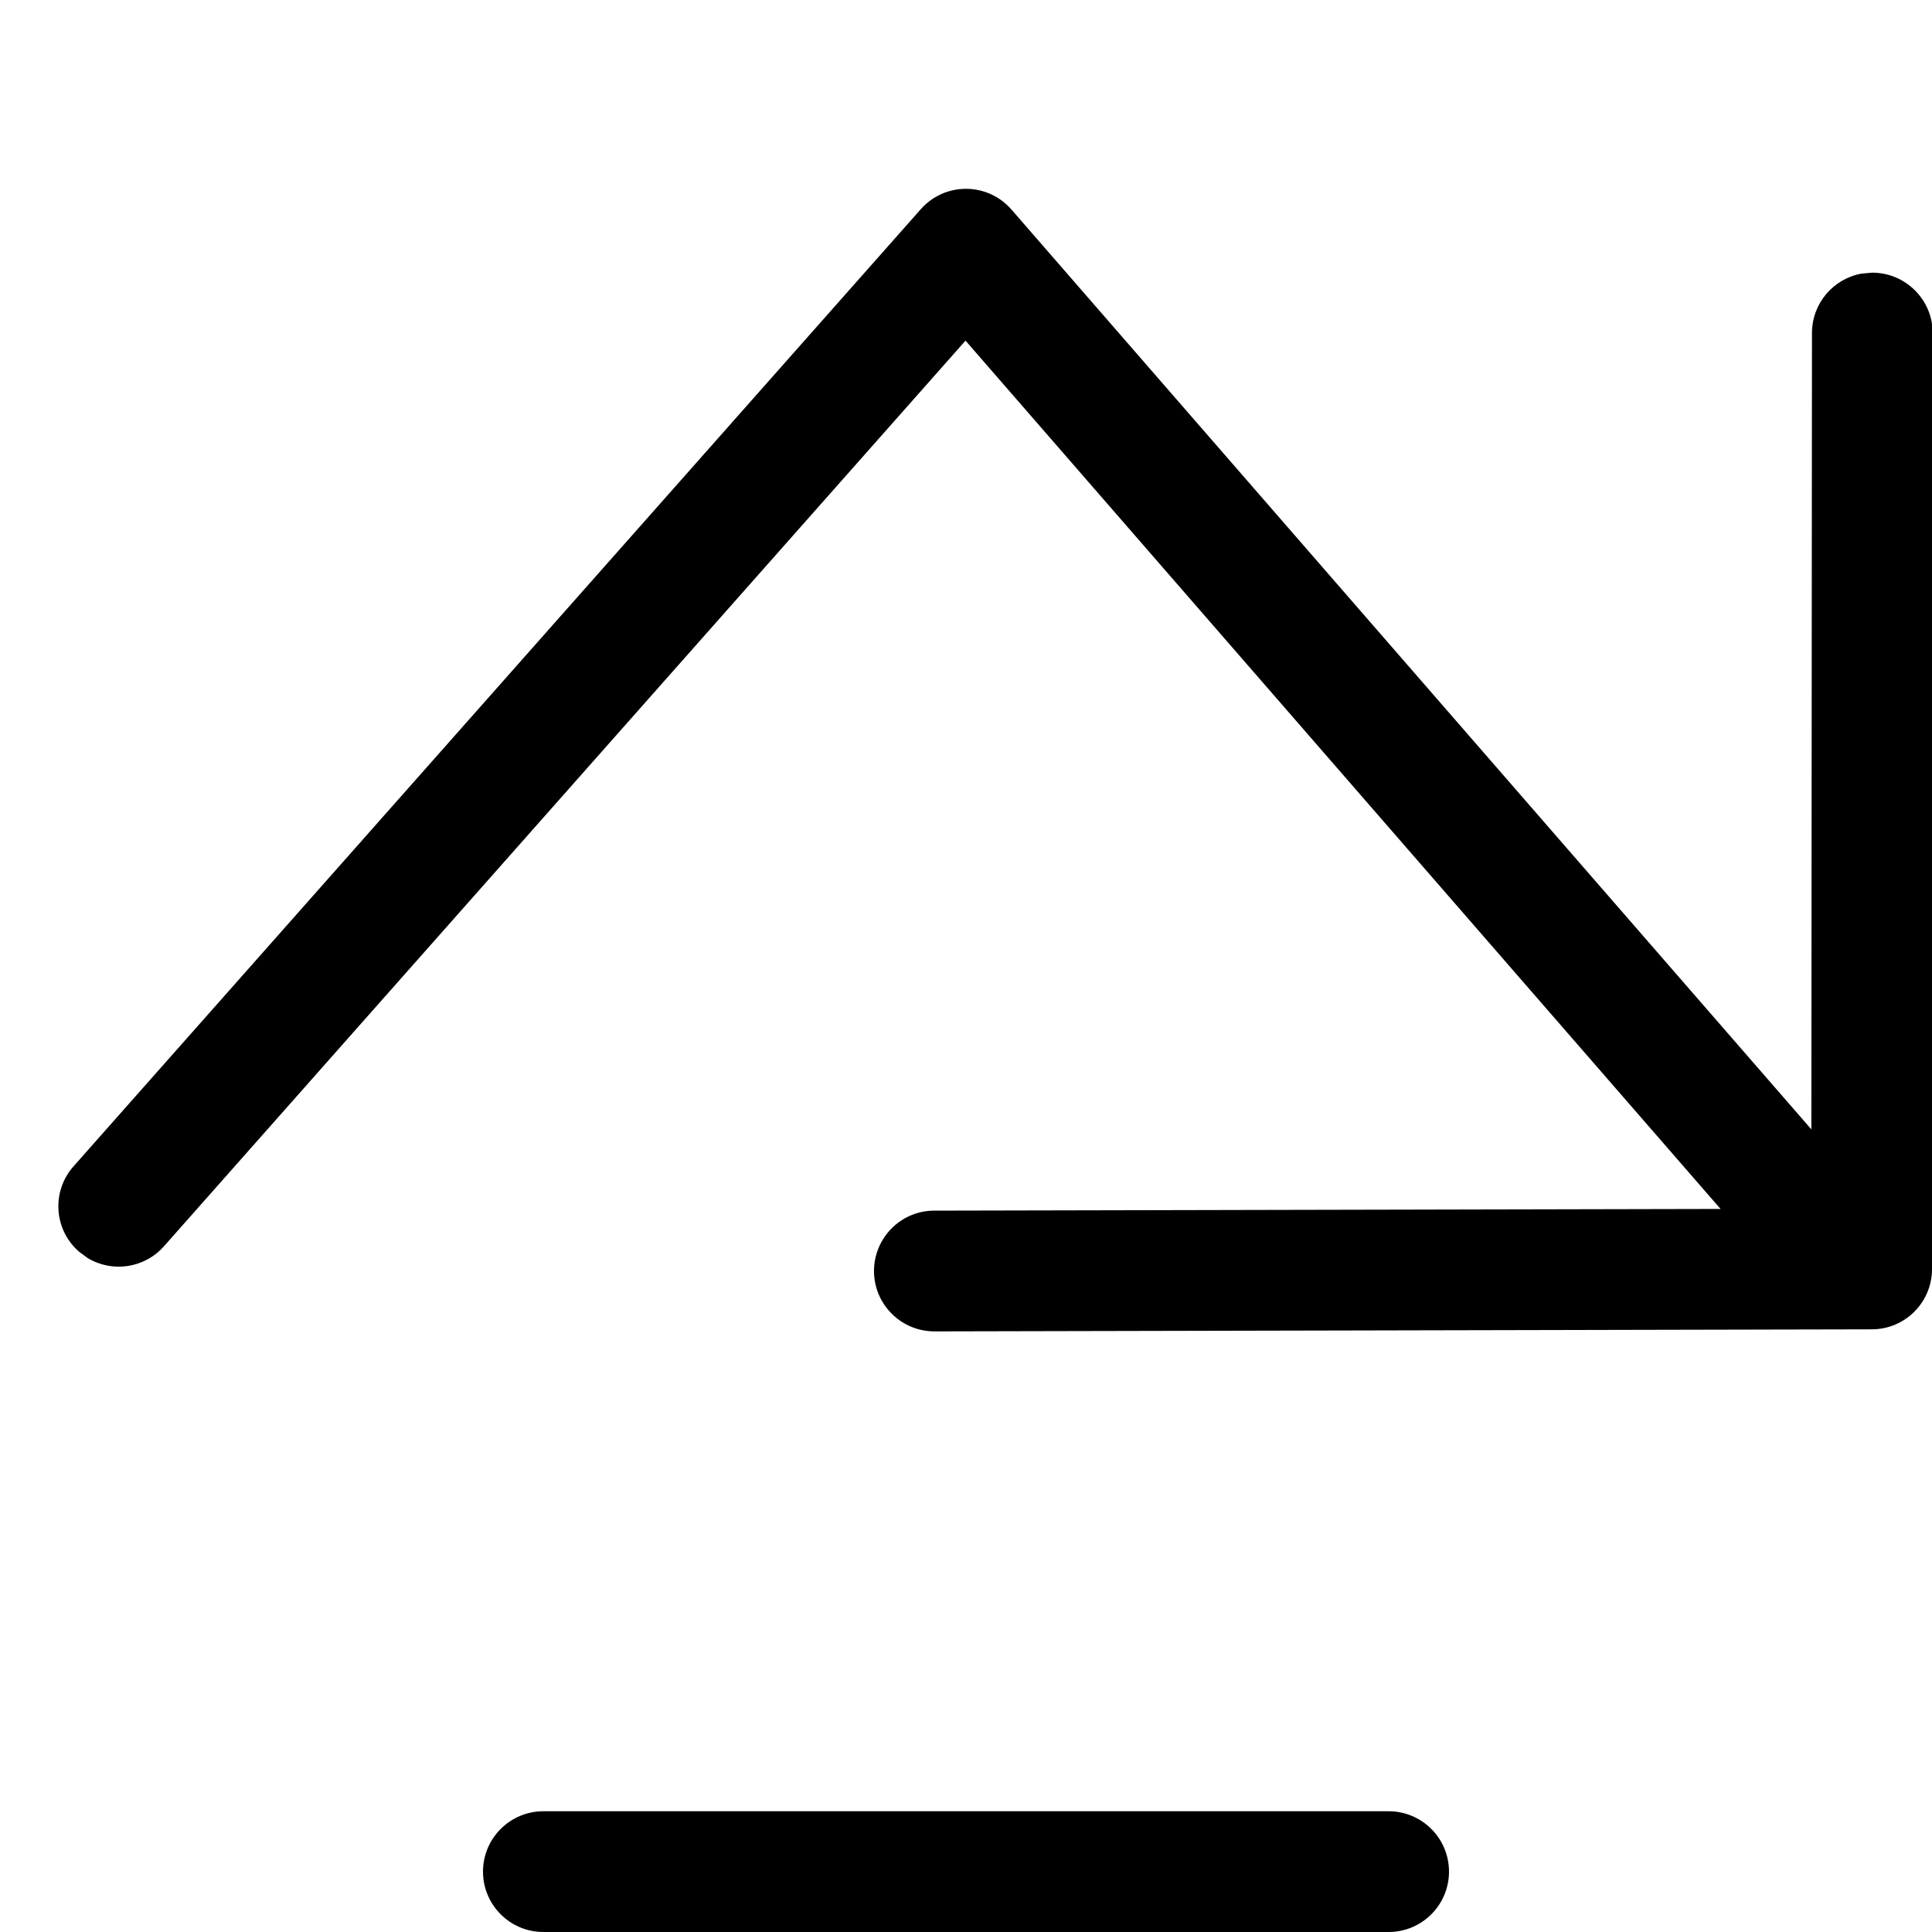
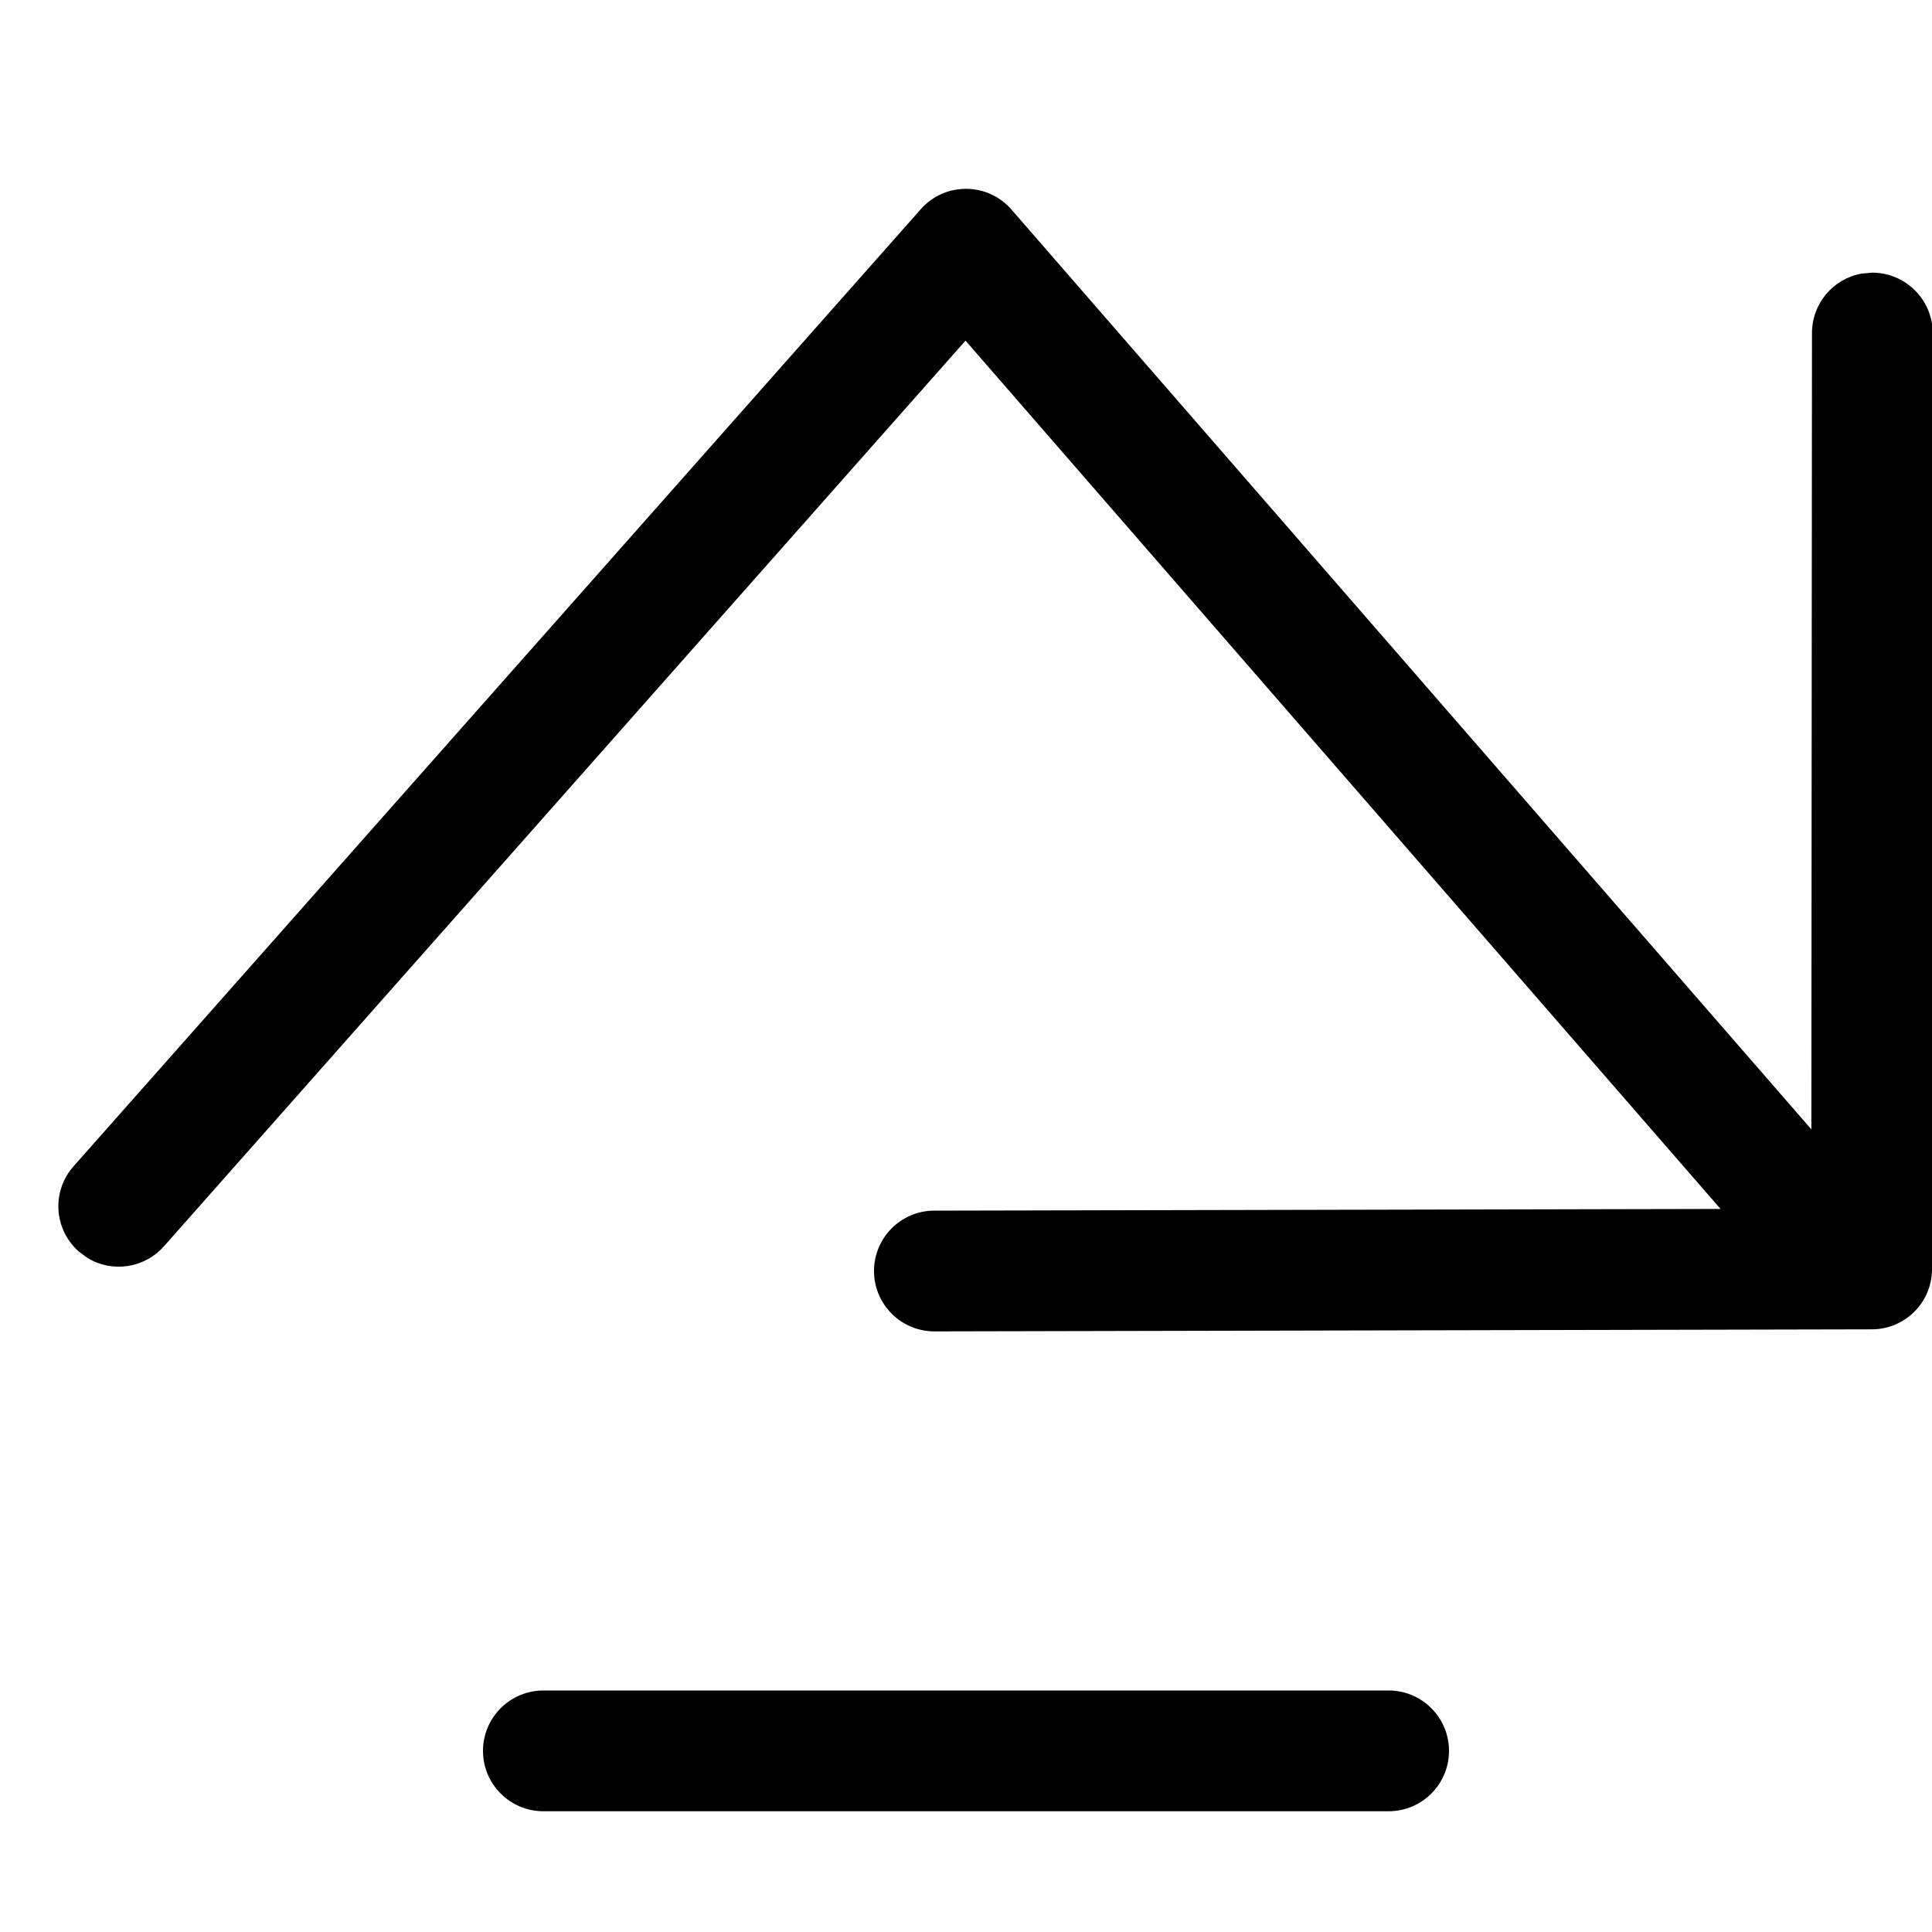
<svg xmlns="http://www.w3.org/2000/svg" width="16px" height="16px" viewBox="0 0 16 16" version="1.1">
  <g id="ICON-/-toolbar-/-skip" stroke="none" stroke-width="1" fill="none" fill-rule="evenodd">
-     <path d="M4.5,15 L11.5,15 C11.776,15 12,15.224 12,15.5 C12,15.776 11.776,16 11.5,16 L4.5,16 C4.224,16 4,15.776 4,15.5 C4,15.224 4.224,15 4.5,15 Z M8.377,1.736 L15.001,9.353 L15.006,2.758 C15.006,2.512 15.183,2.308 15.416,2.266 L15.506,2.258 C15.782,2.259 16.006,2.483 16.006,2.759 L16,10.51 C16,10.785 15.777,11.009 15.501,11.009 L7.739,11.026 C7.463,11.026 7.239,10.803 7.238,10.527 C7.238,10.251 7.461,10.026 7.737,10.026 L14.249,10.012 L7.996,2.821 L1.358,10.321 C1.195,10.505 0.927,10.541 0.725,10.418 L0.652,10.364 C0.445,10.181 0.426,9.865 0.609,9.659 L7.626,1.732 C7.826,1.506 8.179,1.508 8.377,1.736 Z" id="形状结合" fill="#000000" />
+     <path d="M4.5,14 L11.5,14 C11.776,14 12,14.224 12,14.5 C12,14.776 11.776,15 11.5,15 L4.5,15 C4.224,15 4,14.776 4,14.5 C4,14.224 4.224,14 4.5,14 Z M8.377,1.736 L15.001,9.353 L15.006,2.758 C15.006,2.512 15.183,2.308 15.416,2.266 L15.506,2.258 C15.782,2.259 16.006,2.483 16.006,2.759 L16,10.51 C16,10.785 15.777,11.009 15.501,11.009 L7.739,11.026 C7.463,11.026 7.239,10.803 7.238,10.527 C7.238,10.251 7.461,10.026 7.737,10.026 L14.249,10.012 L7.996,2.821 L1.358,10.321 C1.195,10.505 0.927,10.541 0.725,10.418 L0.652,10.364 C0.445,10.181 0.426,9.865 0.609,9.659 L7.626,1.732 C7.826,1.506 8.179,1.508 8.377,1.736 Z" id="形状结合" fill="#000000" />
  </g>
</svg>
